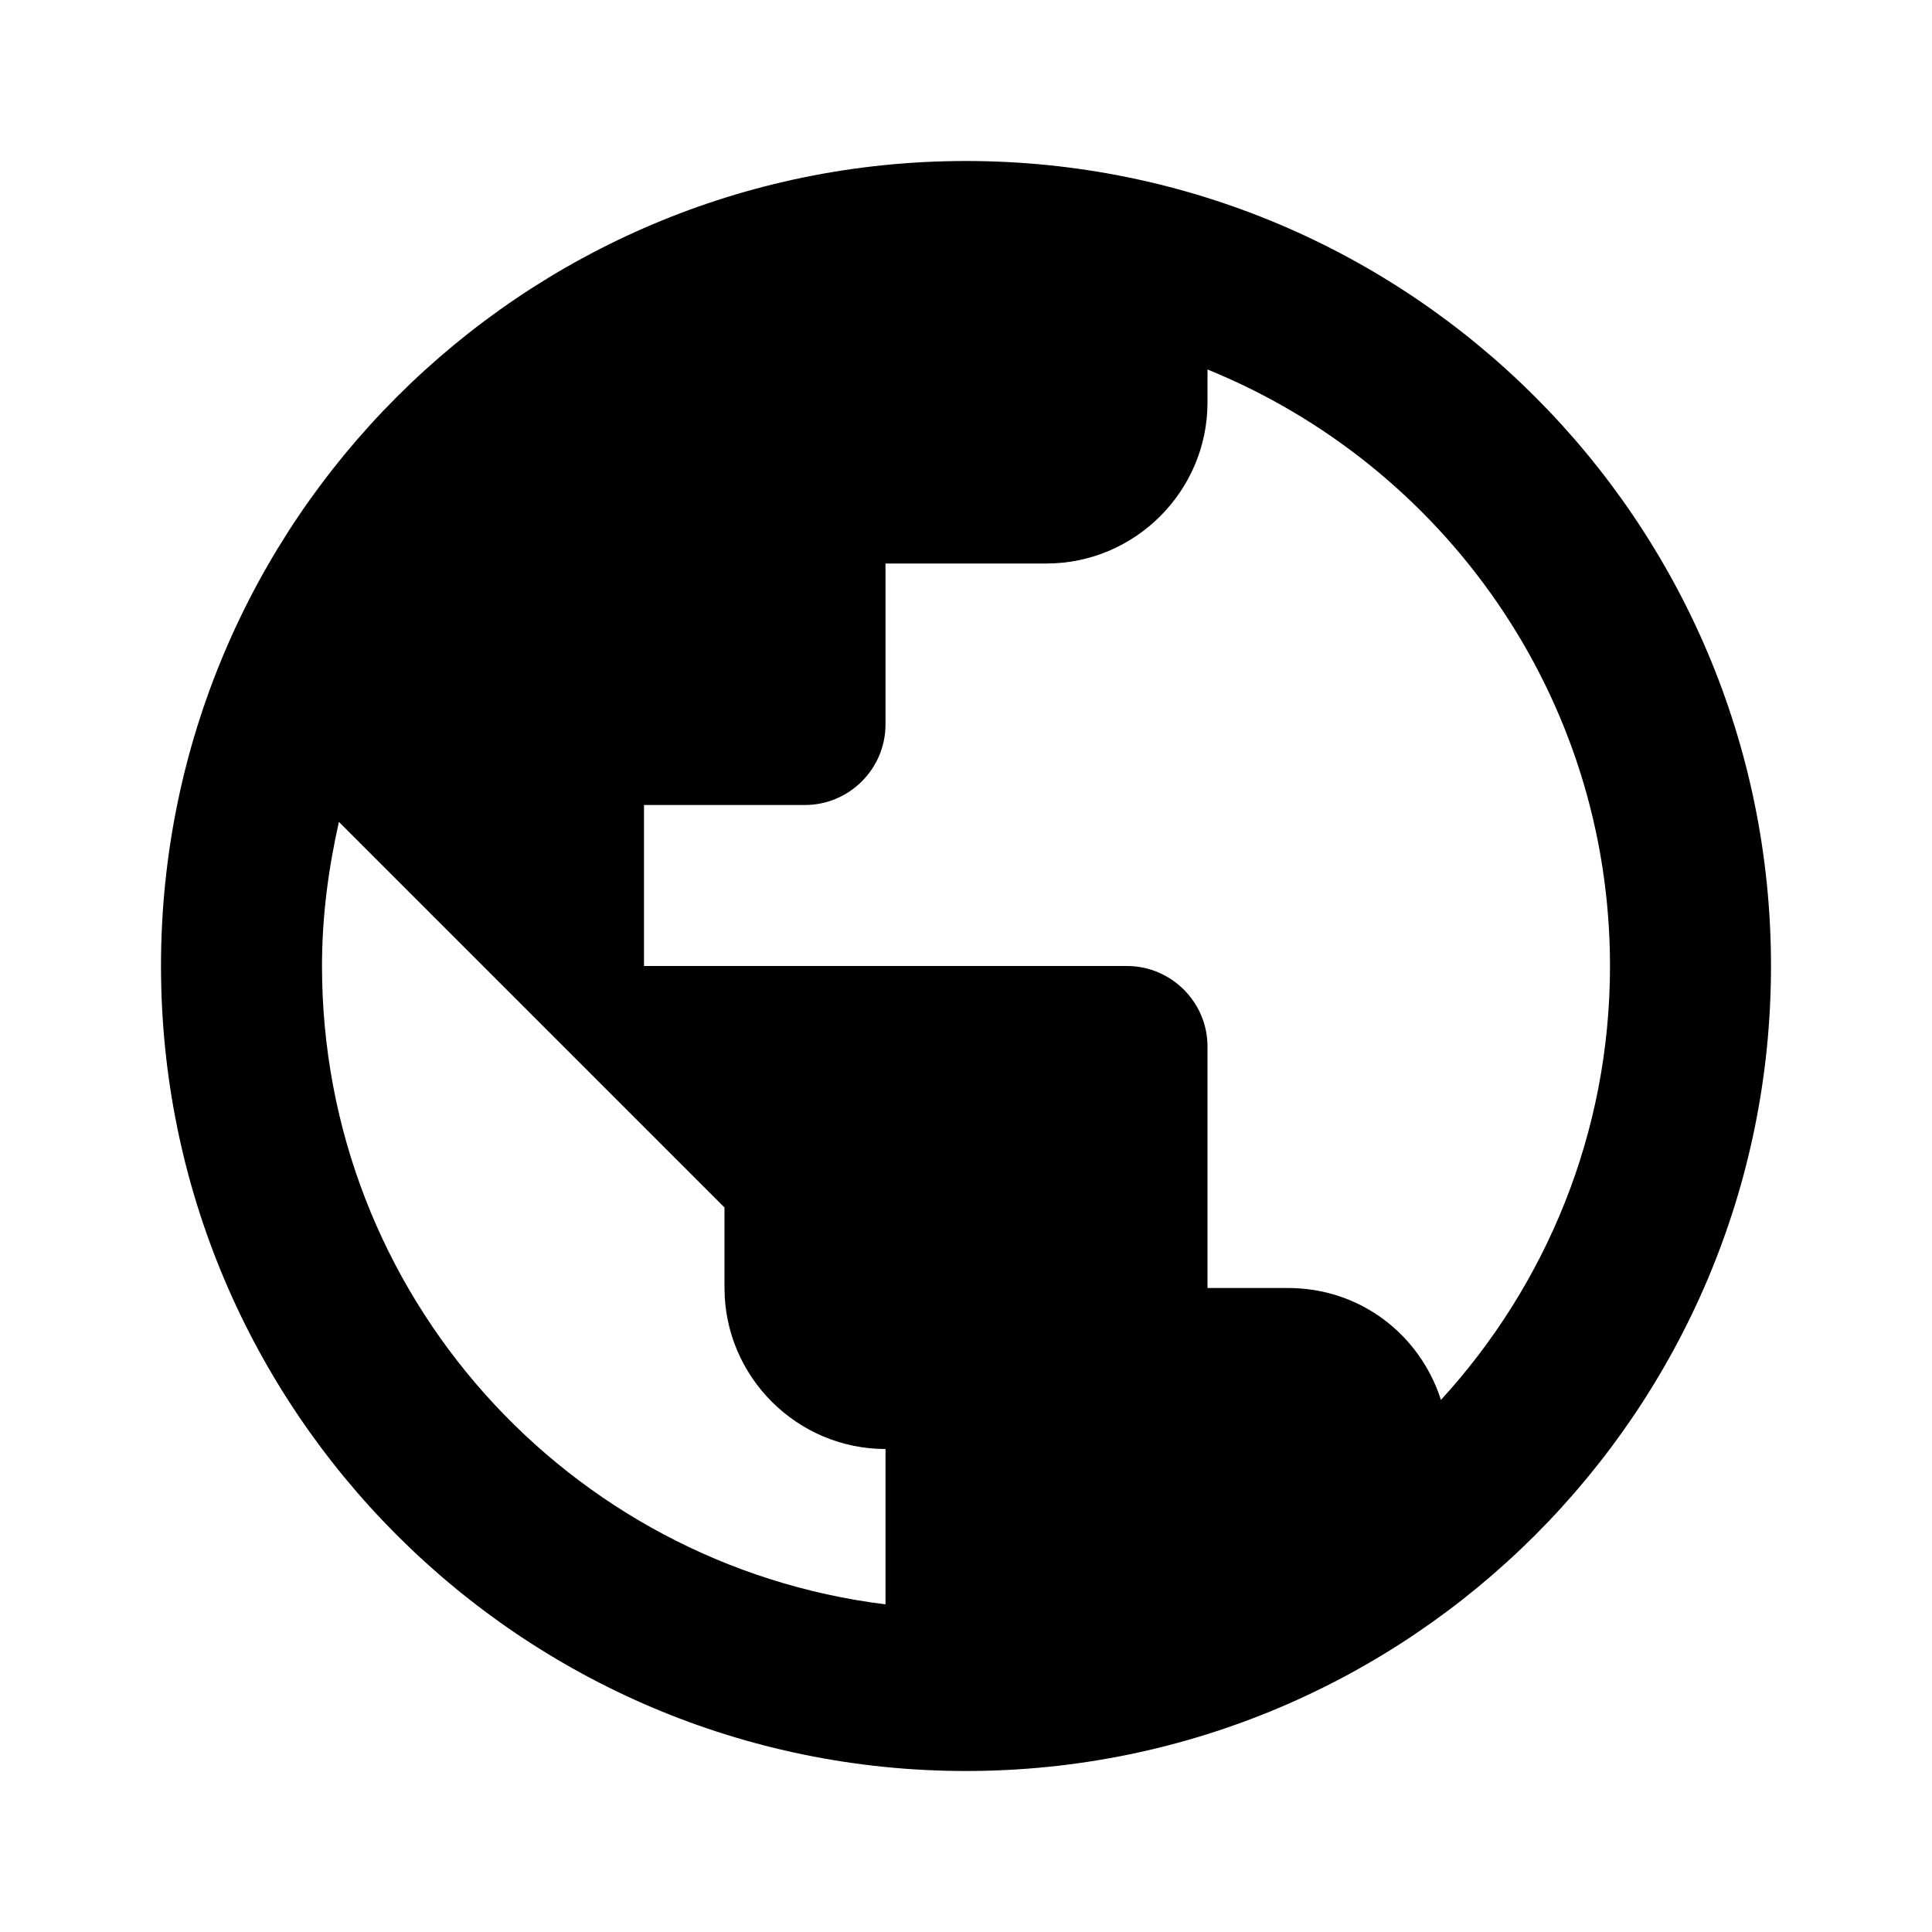
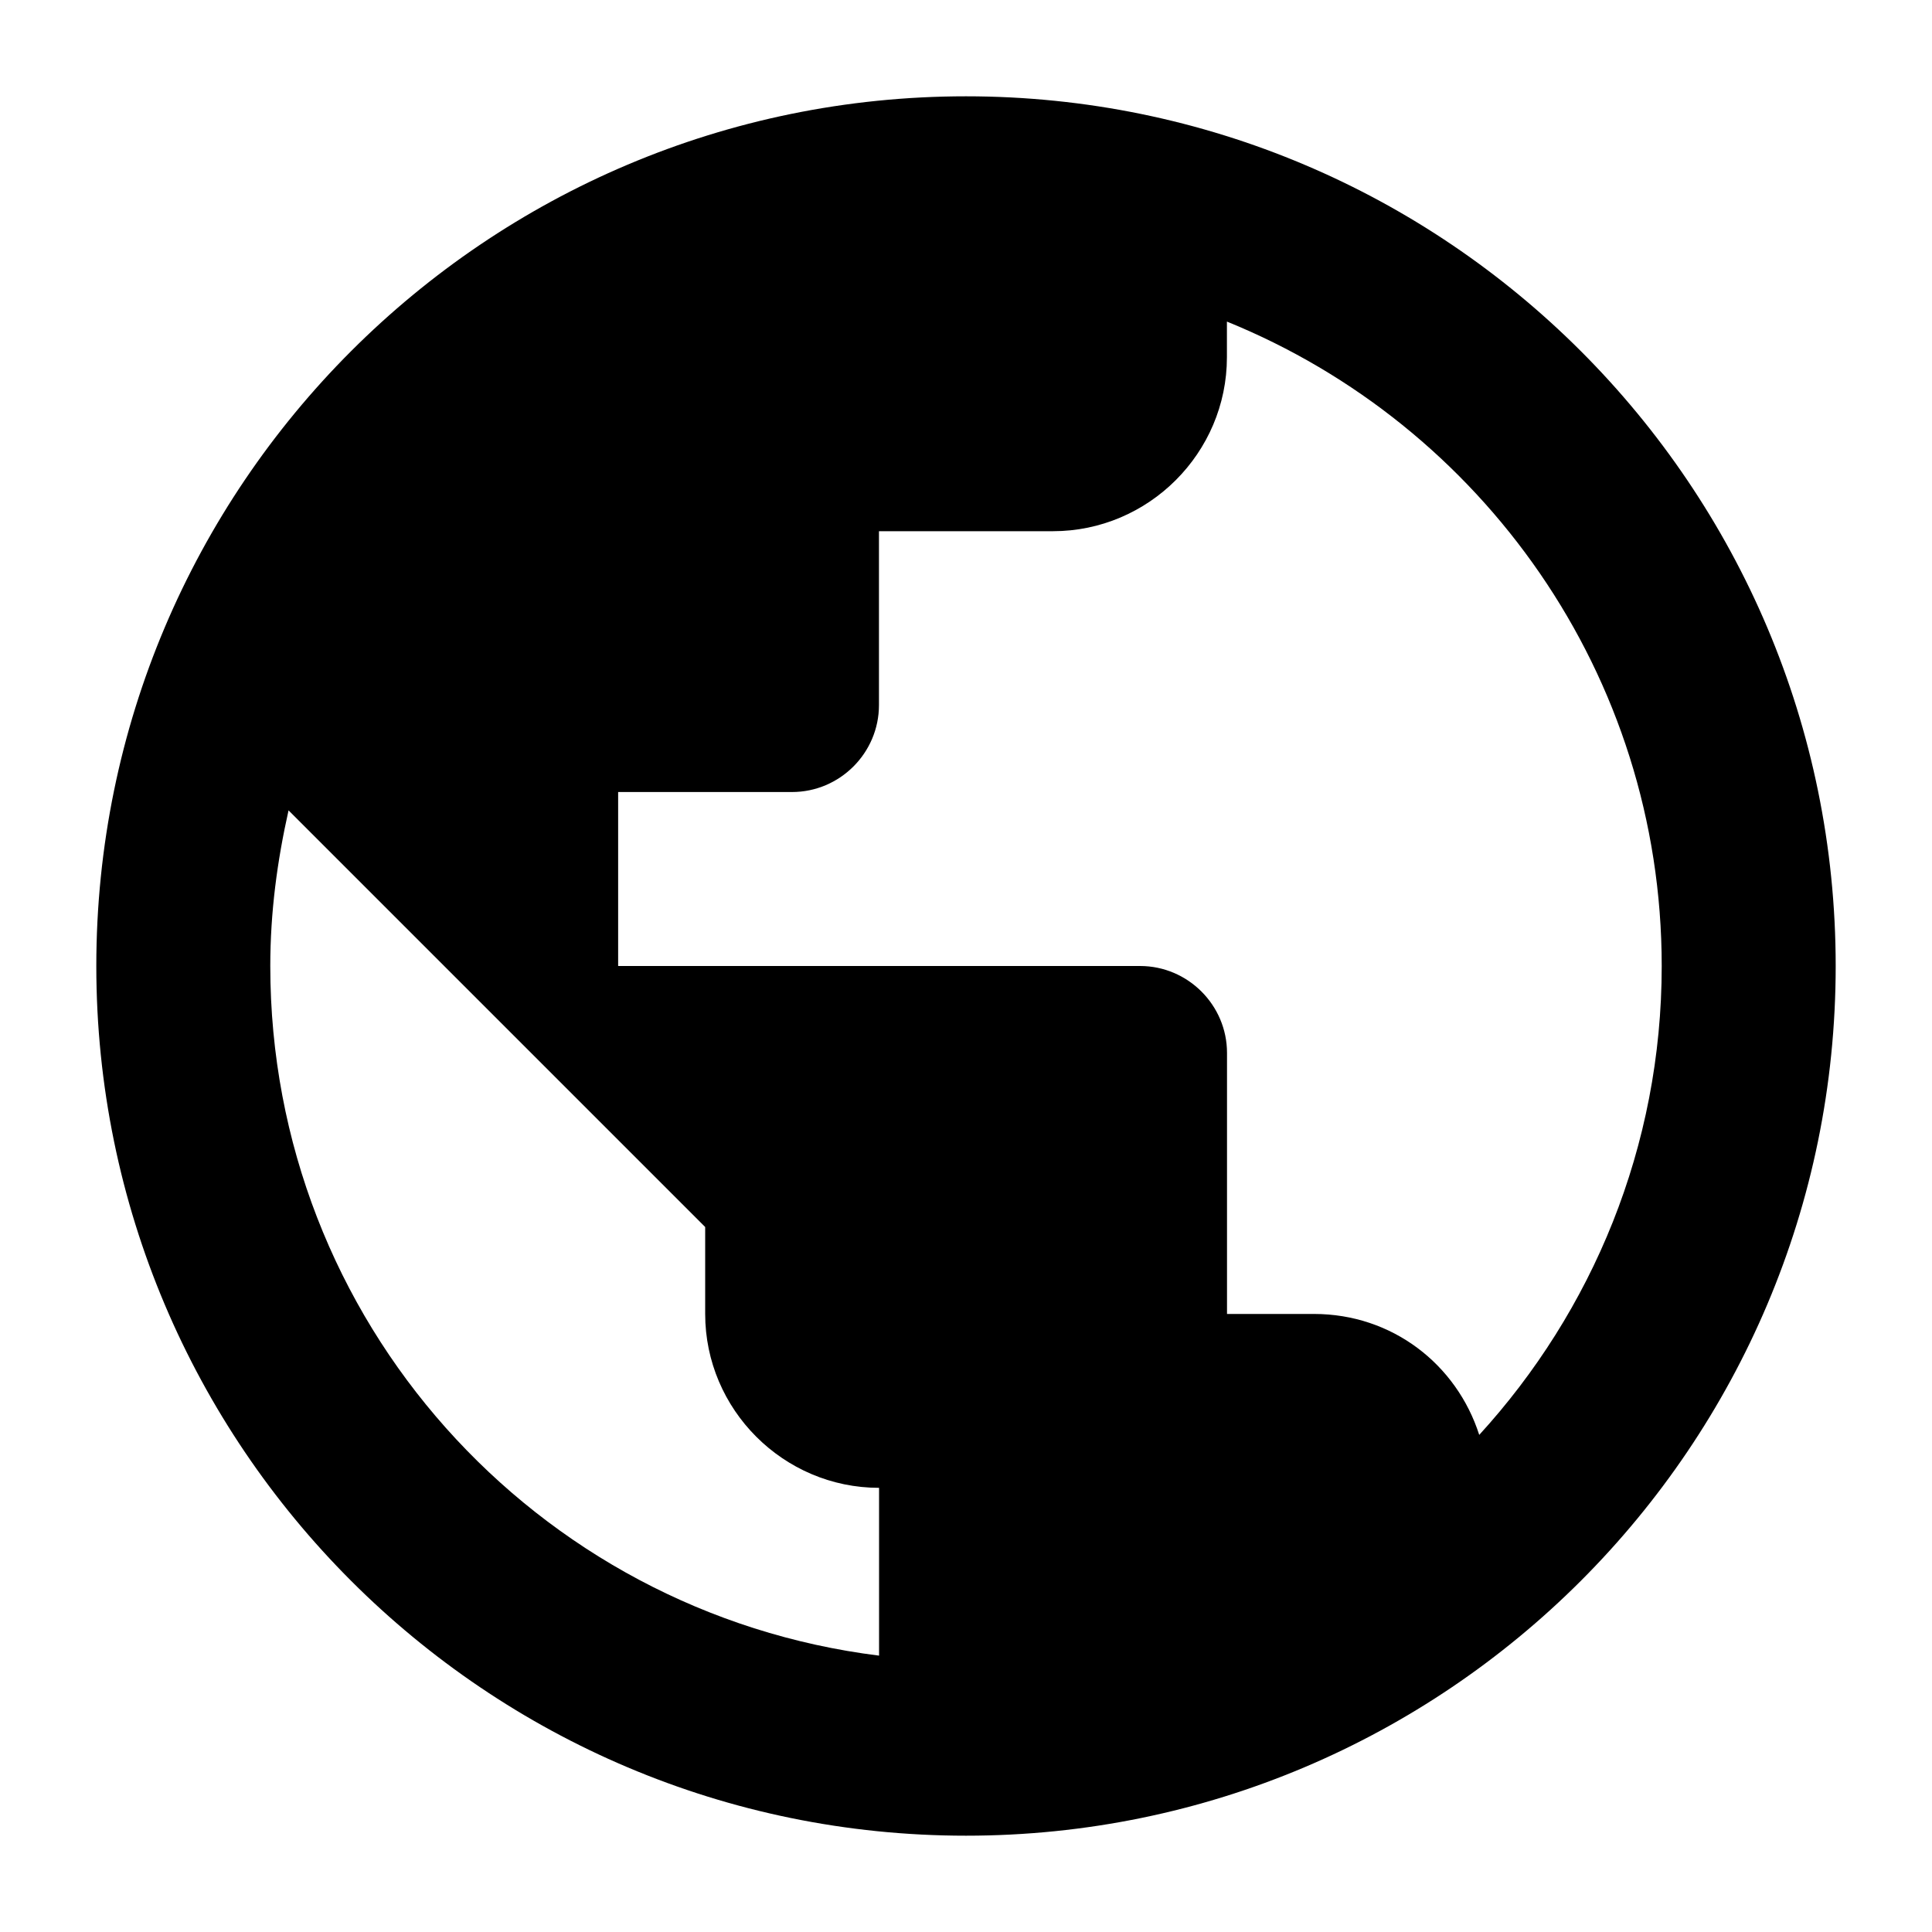
- <svg xmlns="http://www.w3.org/2000/svg" width="24" height="24" viewBox="0 0 24 24">
-   <path d="M12 2C6.48 2 2 6.48 2 12s4.48 10 10 10 10-4.48 10-10S17.52 2 12 2zm-1 17.93c-3.95-.49-7-3.85-7-7.93 0-.62.08-1.21.21-1.79L9 15v1c0 1.1.9 2 2 2v1.93zm6.9-2.54c-.26-.81-1-1.39-1.9-1.39h-1v-3c0-.55-.45-1-1-1H8v-2h2c.55 0 1-.45 1-1V7h2c1.1 0 2-.9 2-2v-.41c2.93 1.19 5 4.06 5 7.41 0 2.08-.8 3.97-2.1 5.39z" />
+ <svg xmlns="http://www.w3.org/2000/svg" version="1.1" x="0px" y="0px" width="20px" height="20px" viewBox="0 0 20 20" xml:space="preserve" class="style0">
+   <style>.style0{enable-background:	new 0 0 20 20;}</style>
+   <path d="M10 0.997C5.03 0.997 0.997 5.03 0.997 10c0 4.969 4.033 9.003 9.003 9.003c4.969 0 9.003-4.034 9.003-9.003 C19.003 5.03 14.969 0.997 10 0.997z M9.1 17.139C5.543 16.697 2.798 13.673 2.798 10c0-0.558 0.072-1.089 0.189-1.611l4.313 4.313 v0.9c0 0.989 0.81 1.8 1.8 1.8V17.139z M15.313 14.854c-0.234-0.73-0.9-1.252-1.711-1.252h-0.9V10.9c0-0.495-0.405-0.9-0.9-0.9 H6.399V8.199h1.8c0.495 0 0.9-0.405 0.9-0.9V5.499H10.9c0.99 0 1.801-0.81 1.801-1.801V3.329C15.339 4.4 17.202 6.984 17.202 10 C17.202 11.873 16.482 13.575 15.313 14.854z" />
</svg>
